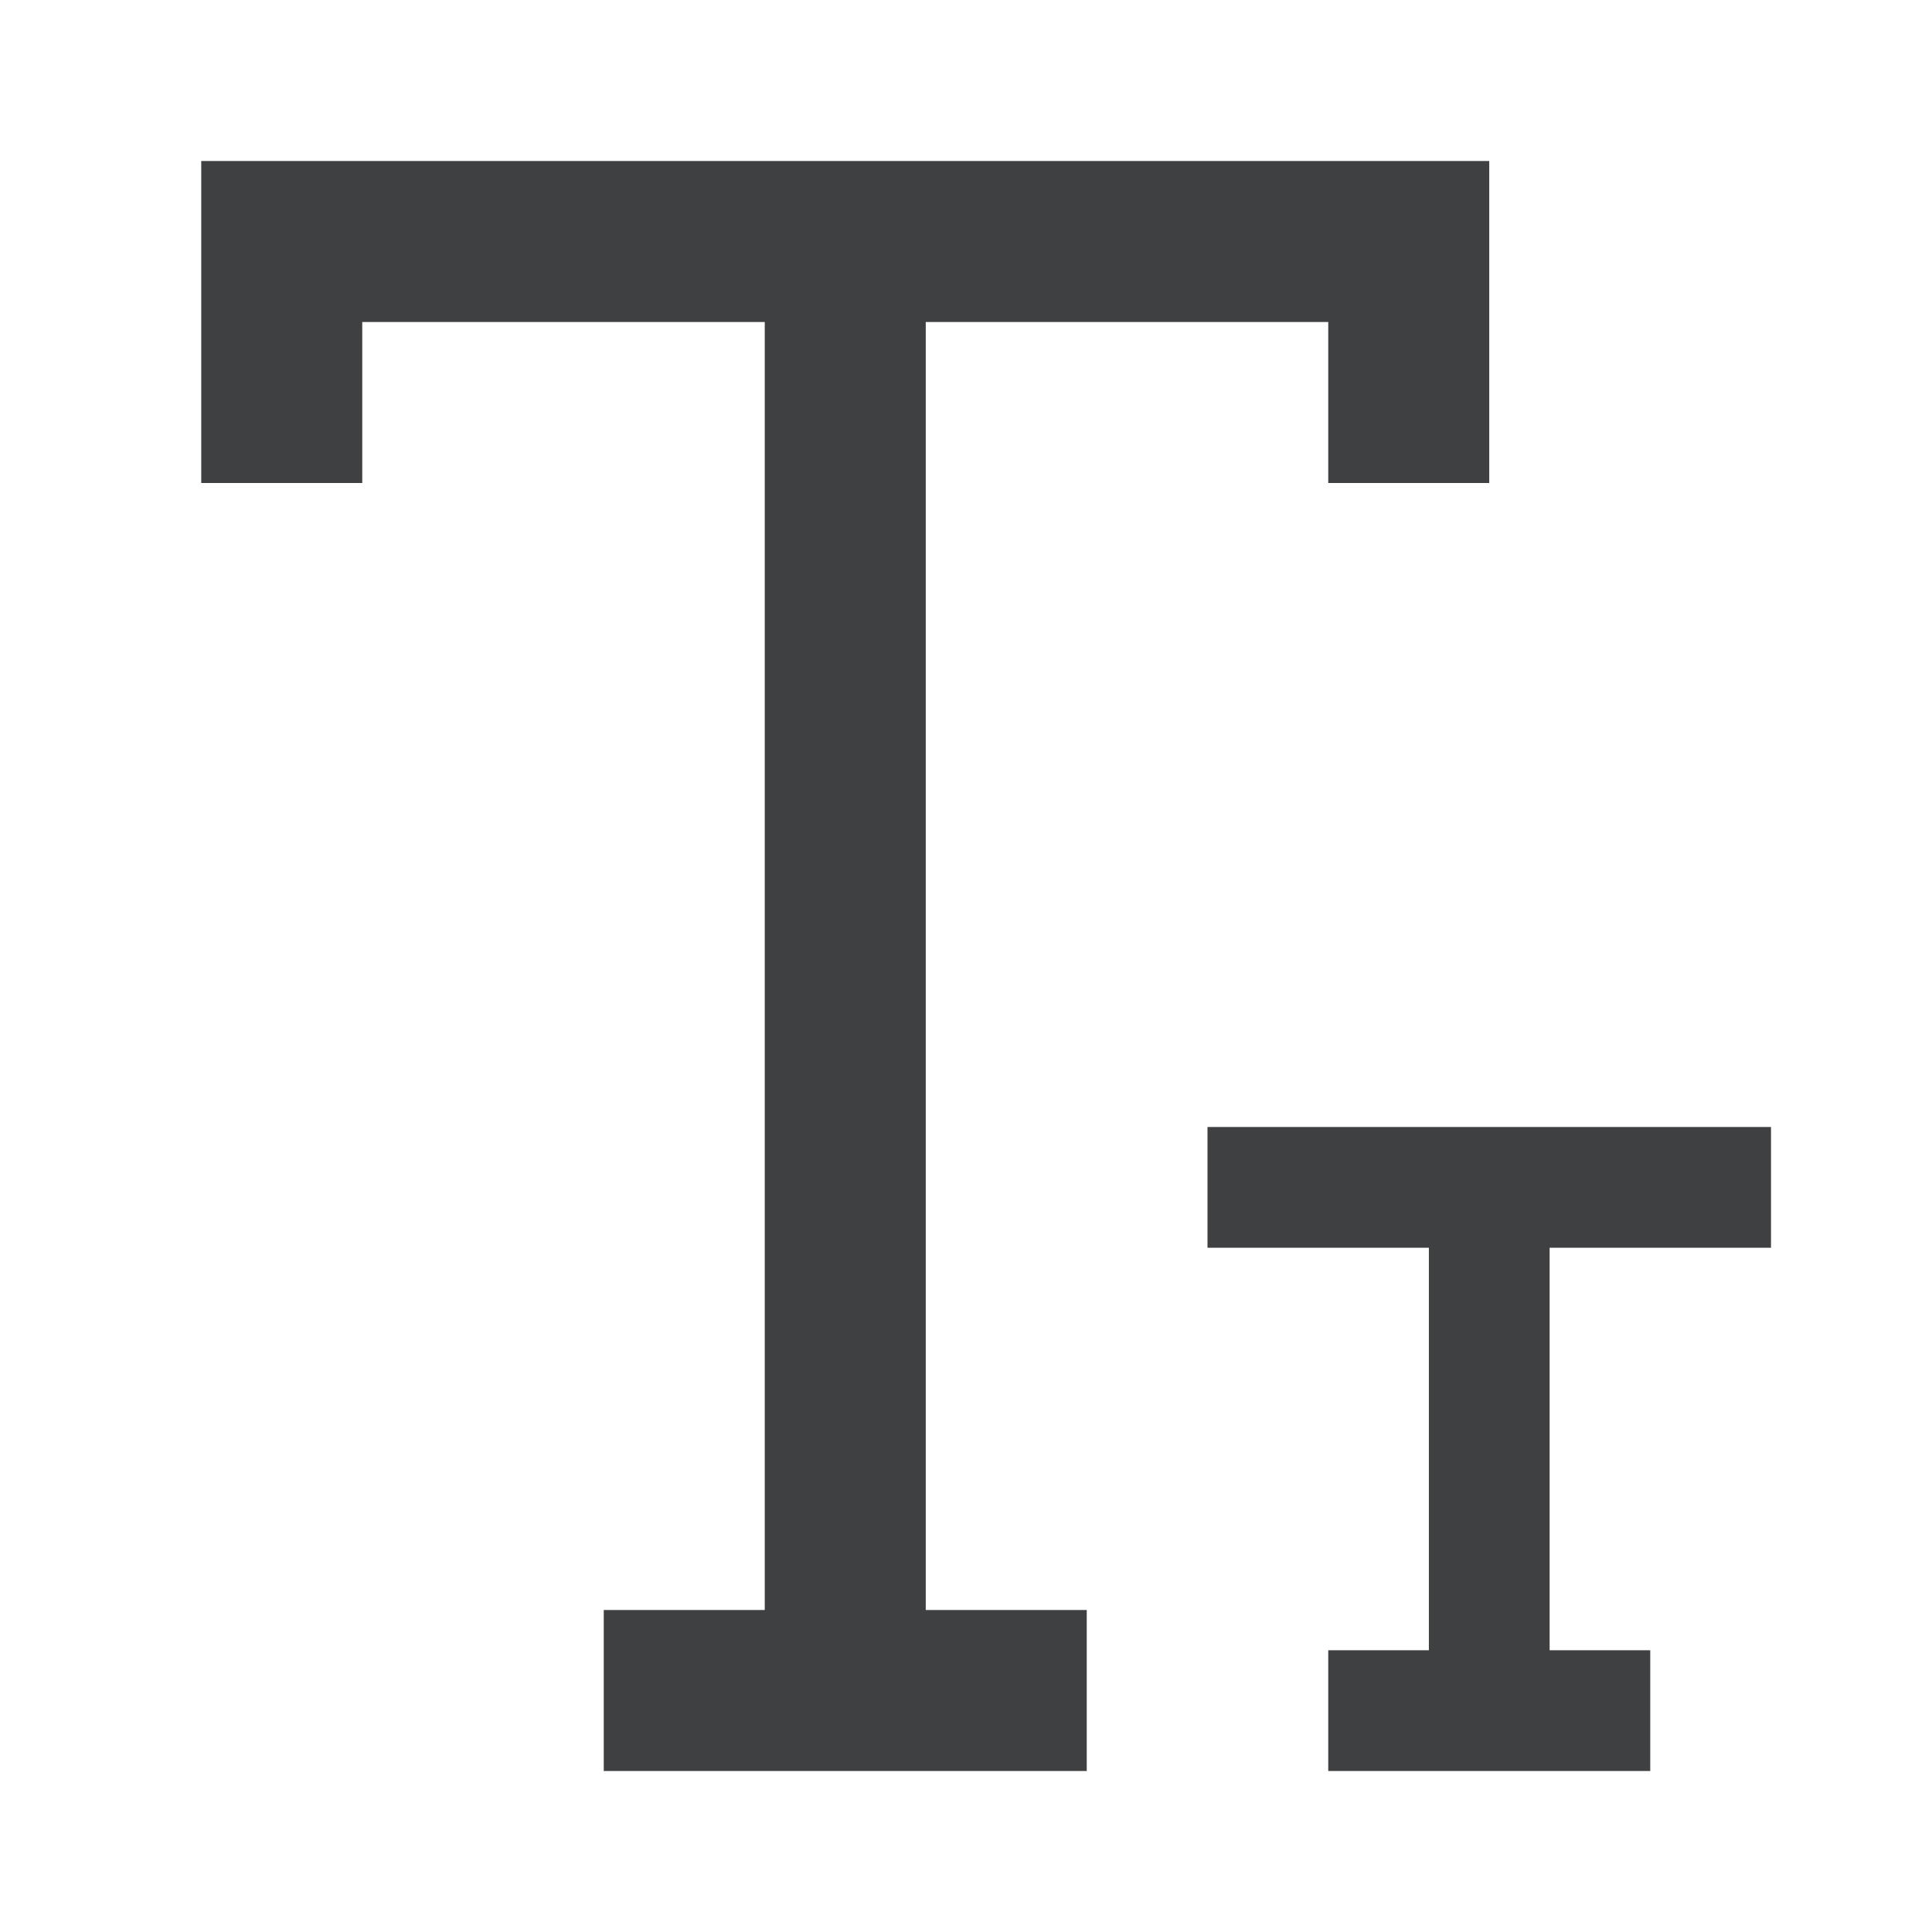
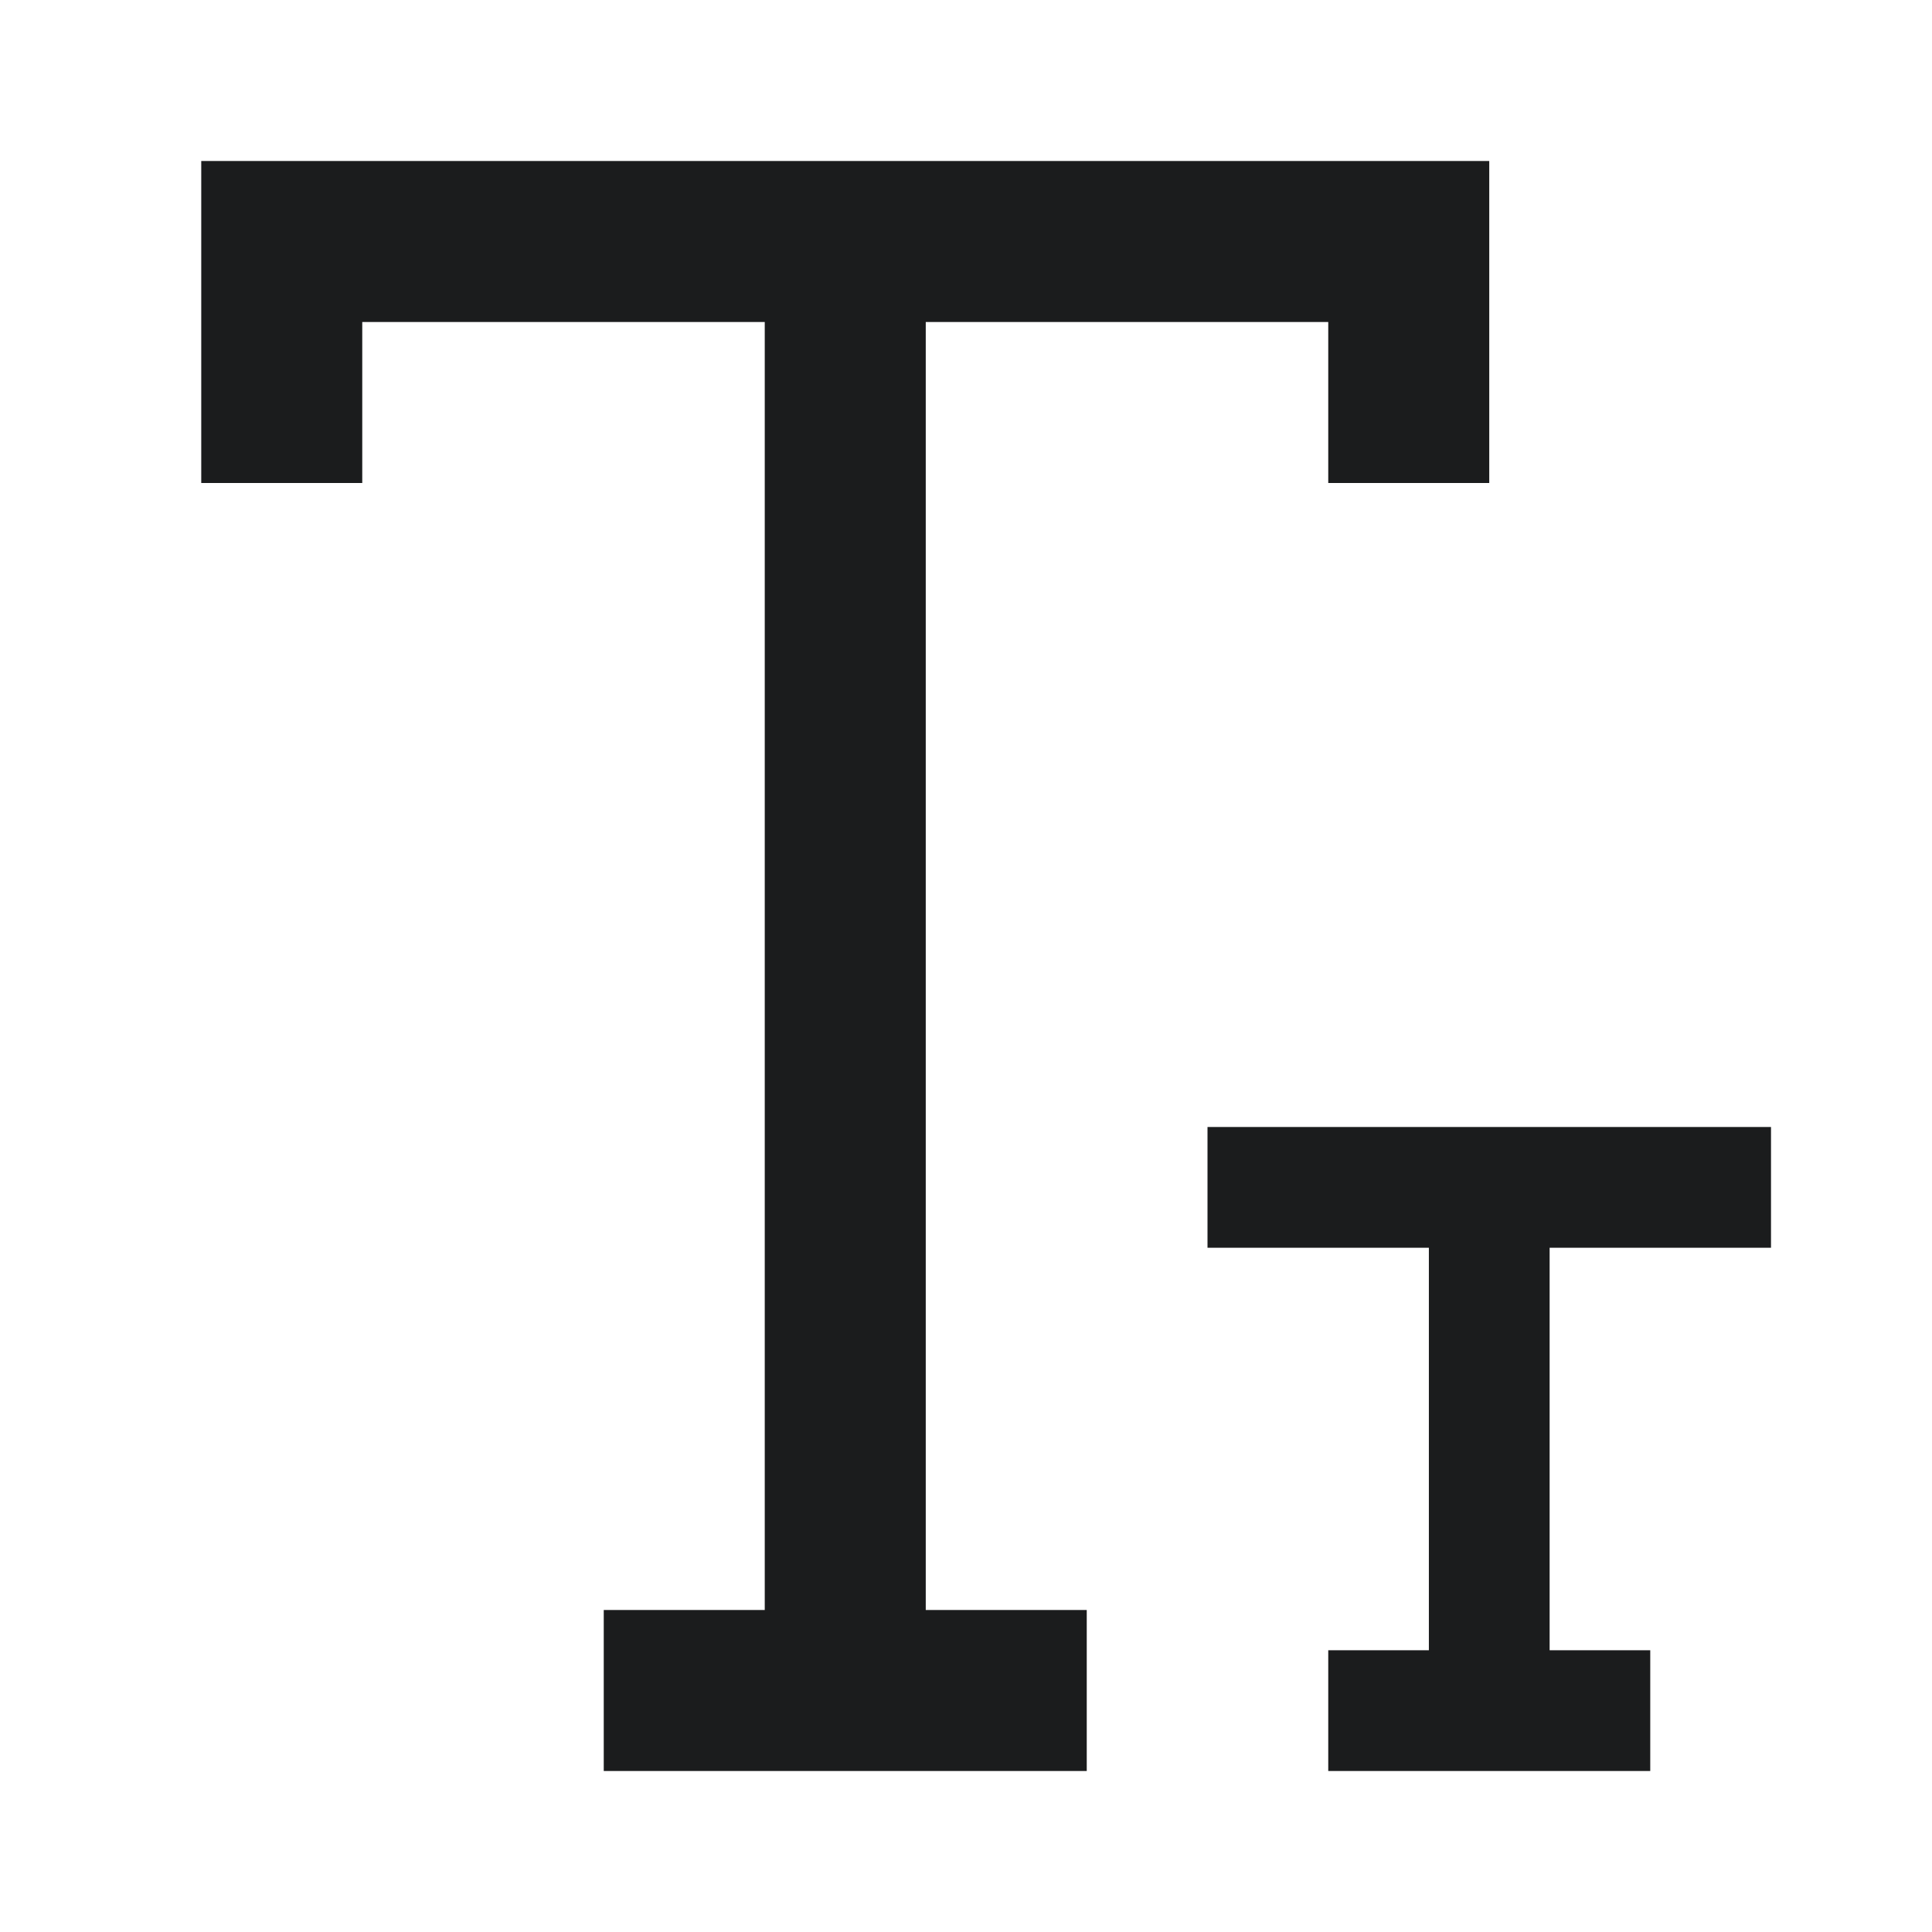
<svg xmlns="http://www.w3.org/2000/svg" width="24" height="24" viewBox="0 0 24 24" fill="none">
-   <path d="M18.5 2V6H16.5V4H11.5V20H13.5V22H7.5V20H9.5V4H4.5V6H2.5V2H18.5Z" fill="#3E4042" />
-   <path d="M22 14V15.5H19.25V20.5H20.5V22H16.5V20.5H17.75V15.5H15V14H22Z" fill="#3E4042" />
+   <path d="M18.5 2V6H16.5V4H11.5V20H13.5V22H7.5V20H9.5V4H4.5V6H2.5V2H18.5Z" fill="#1B1C1D" />
+   <path d="M22 14V15.5H19.25V20.5H20.5V22H16.5V20.5H17.75V15.5H15V14H22Z" fill="#1B1C1D" />
</svg>
